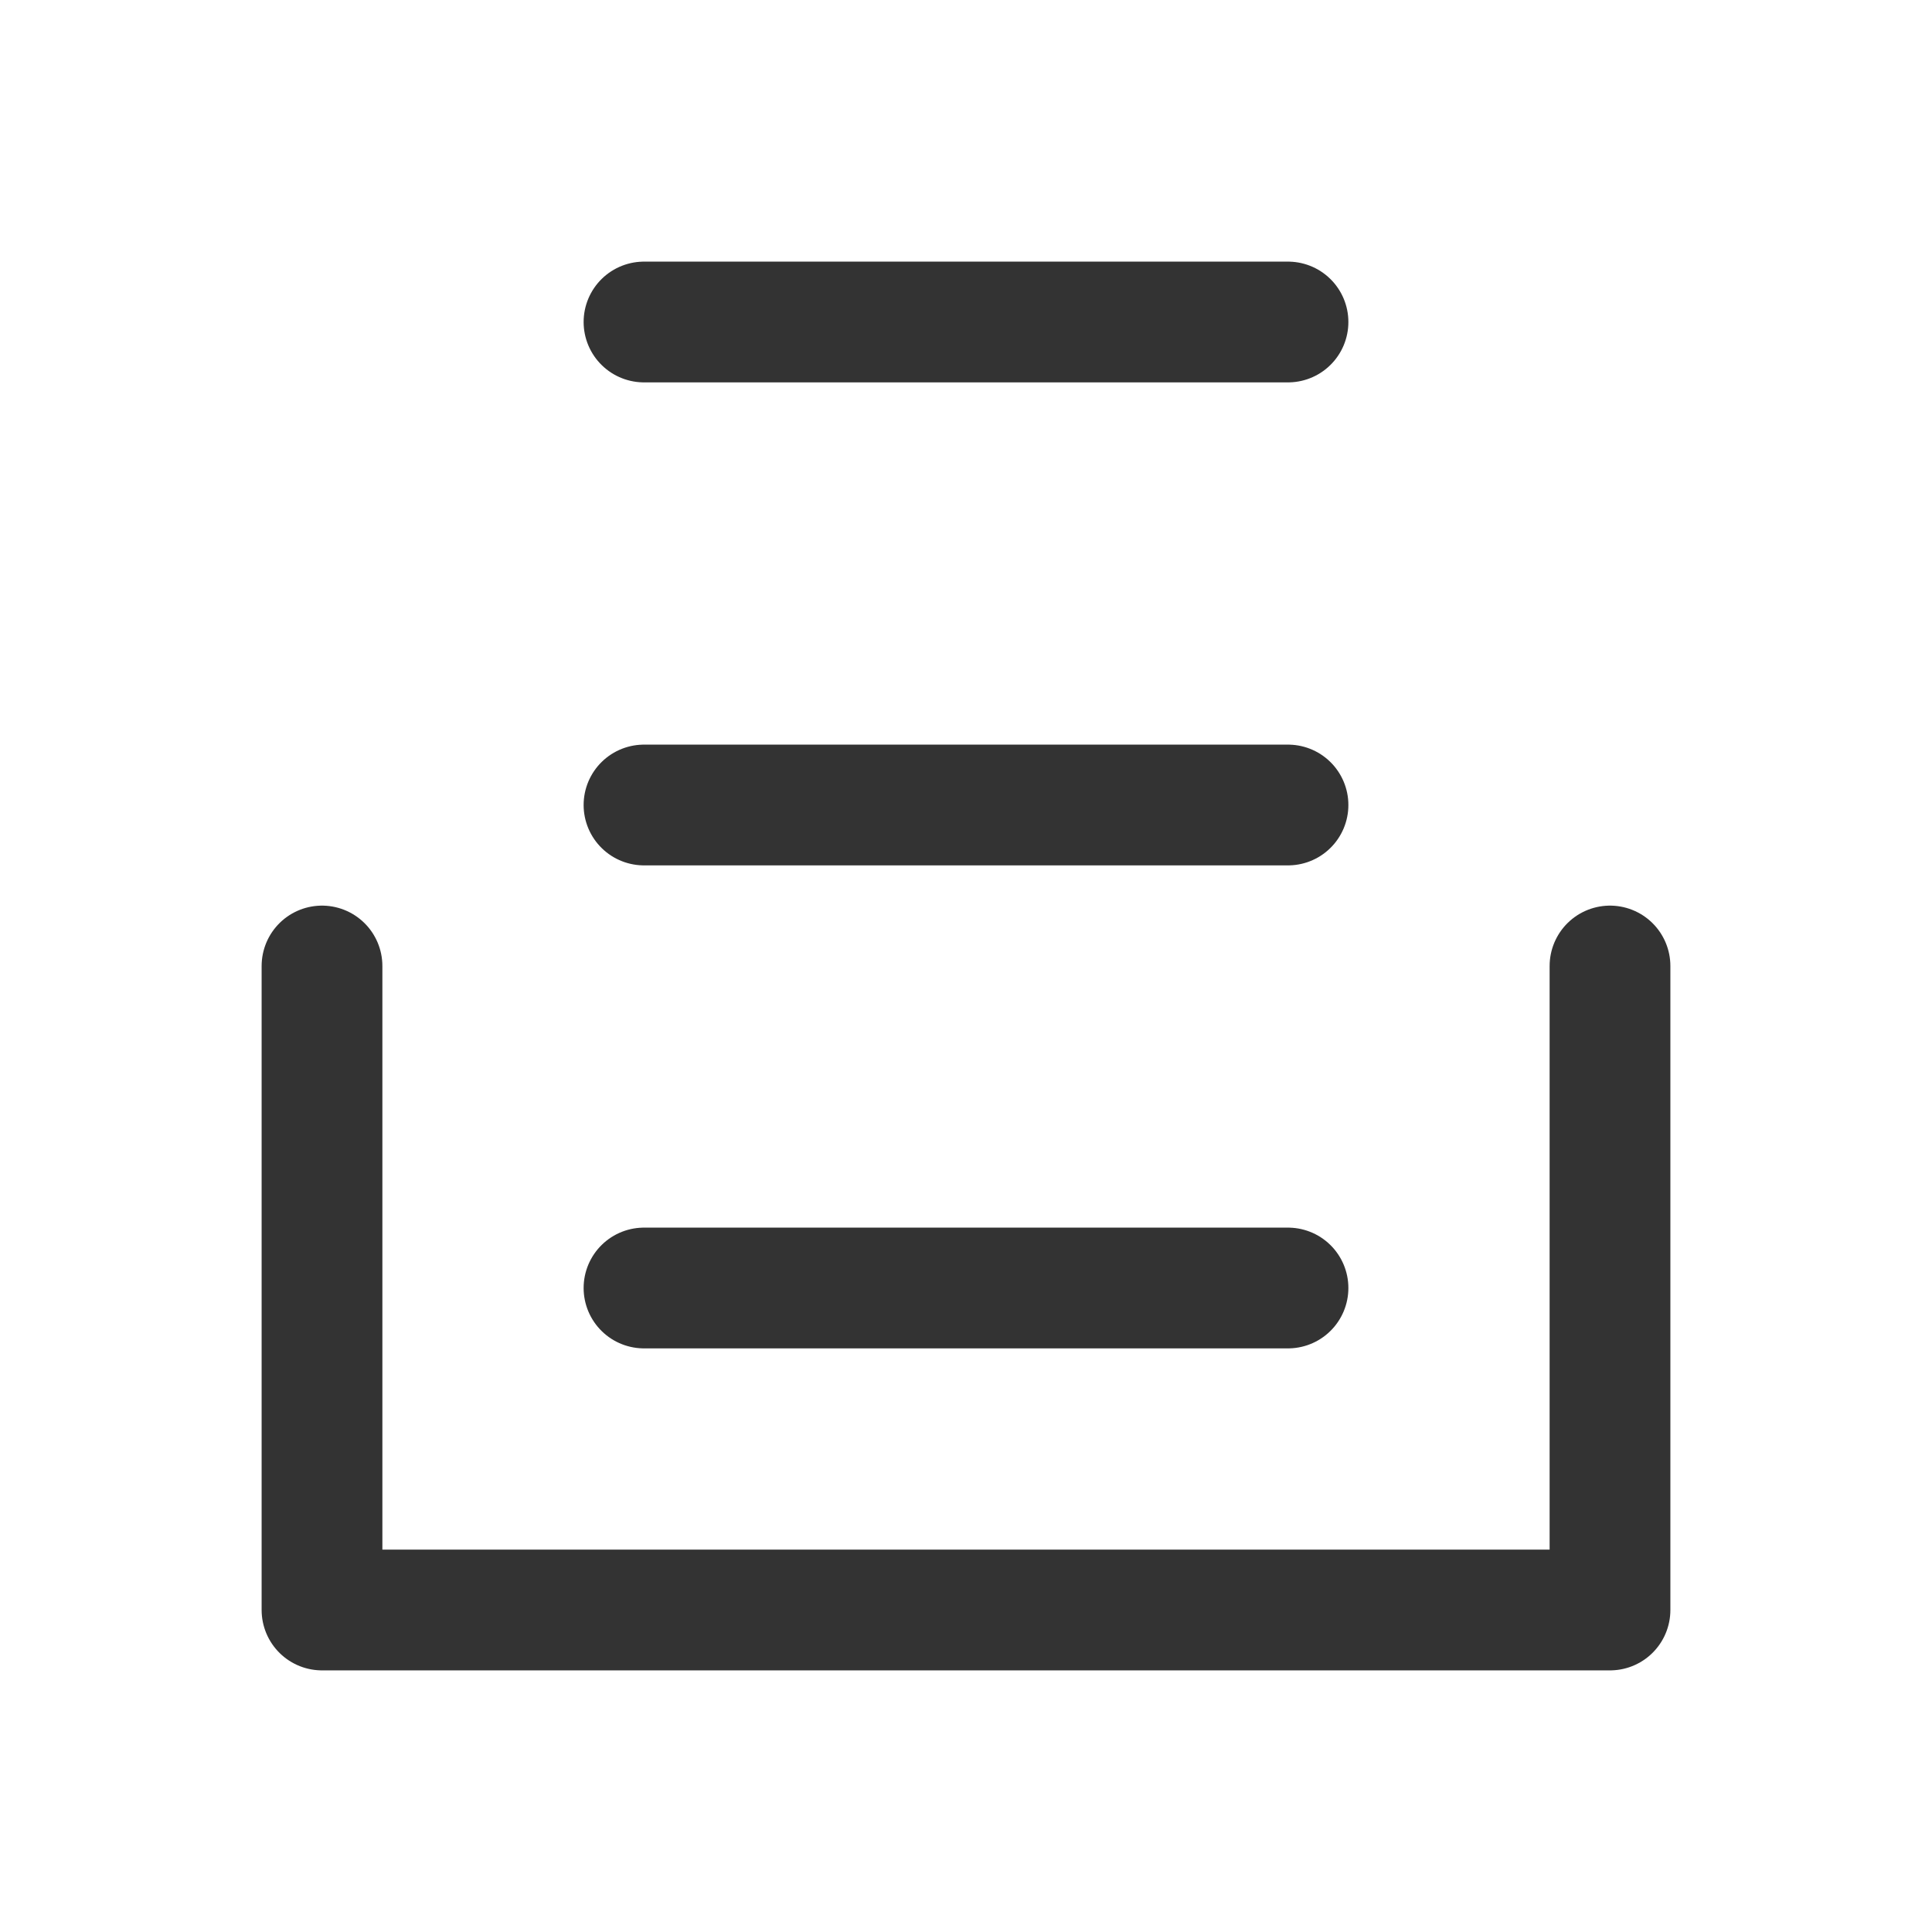
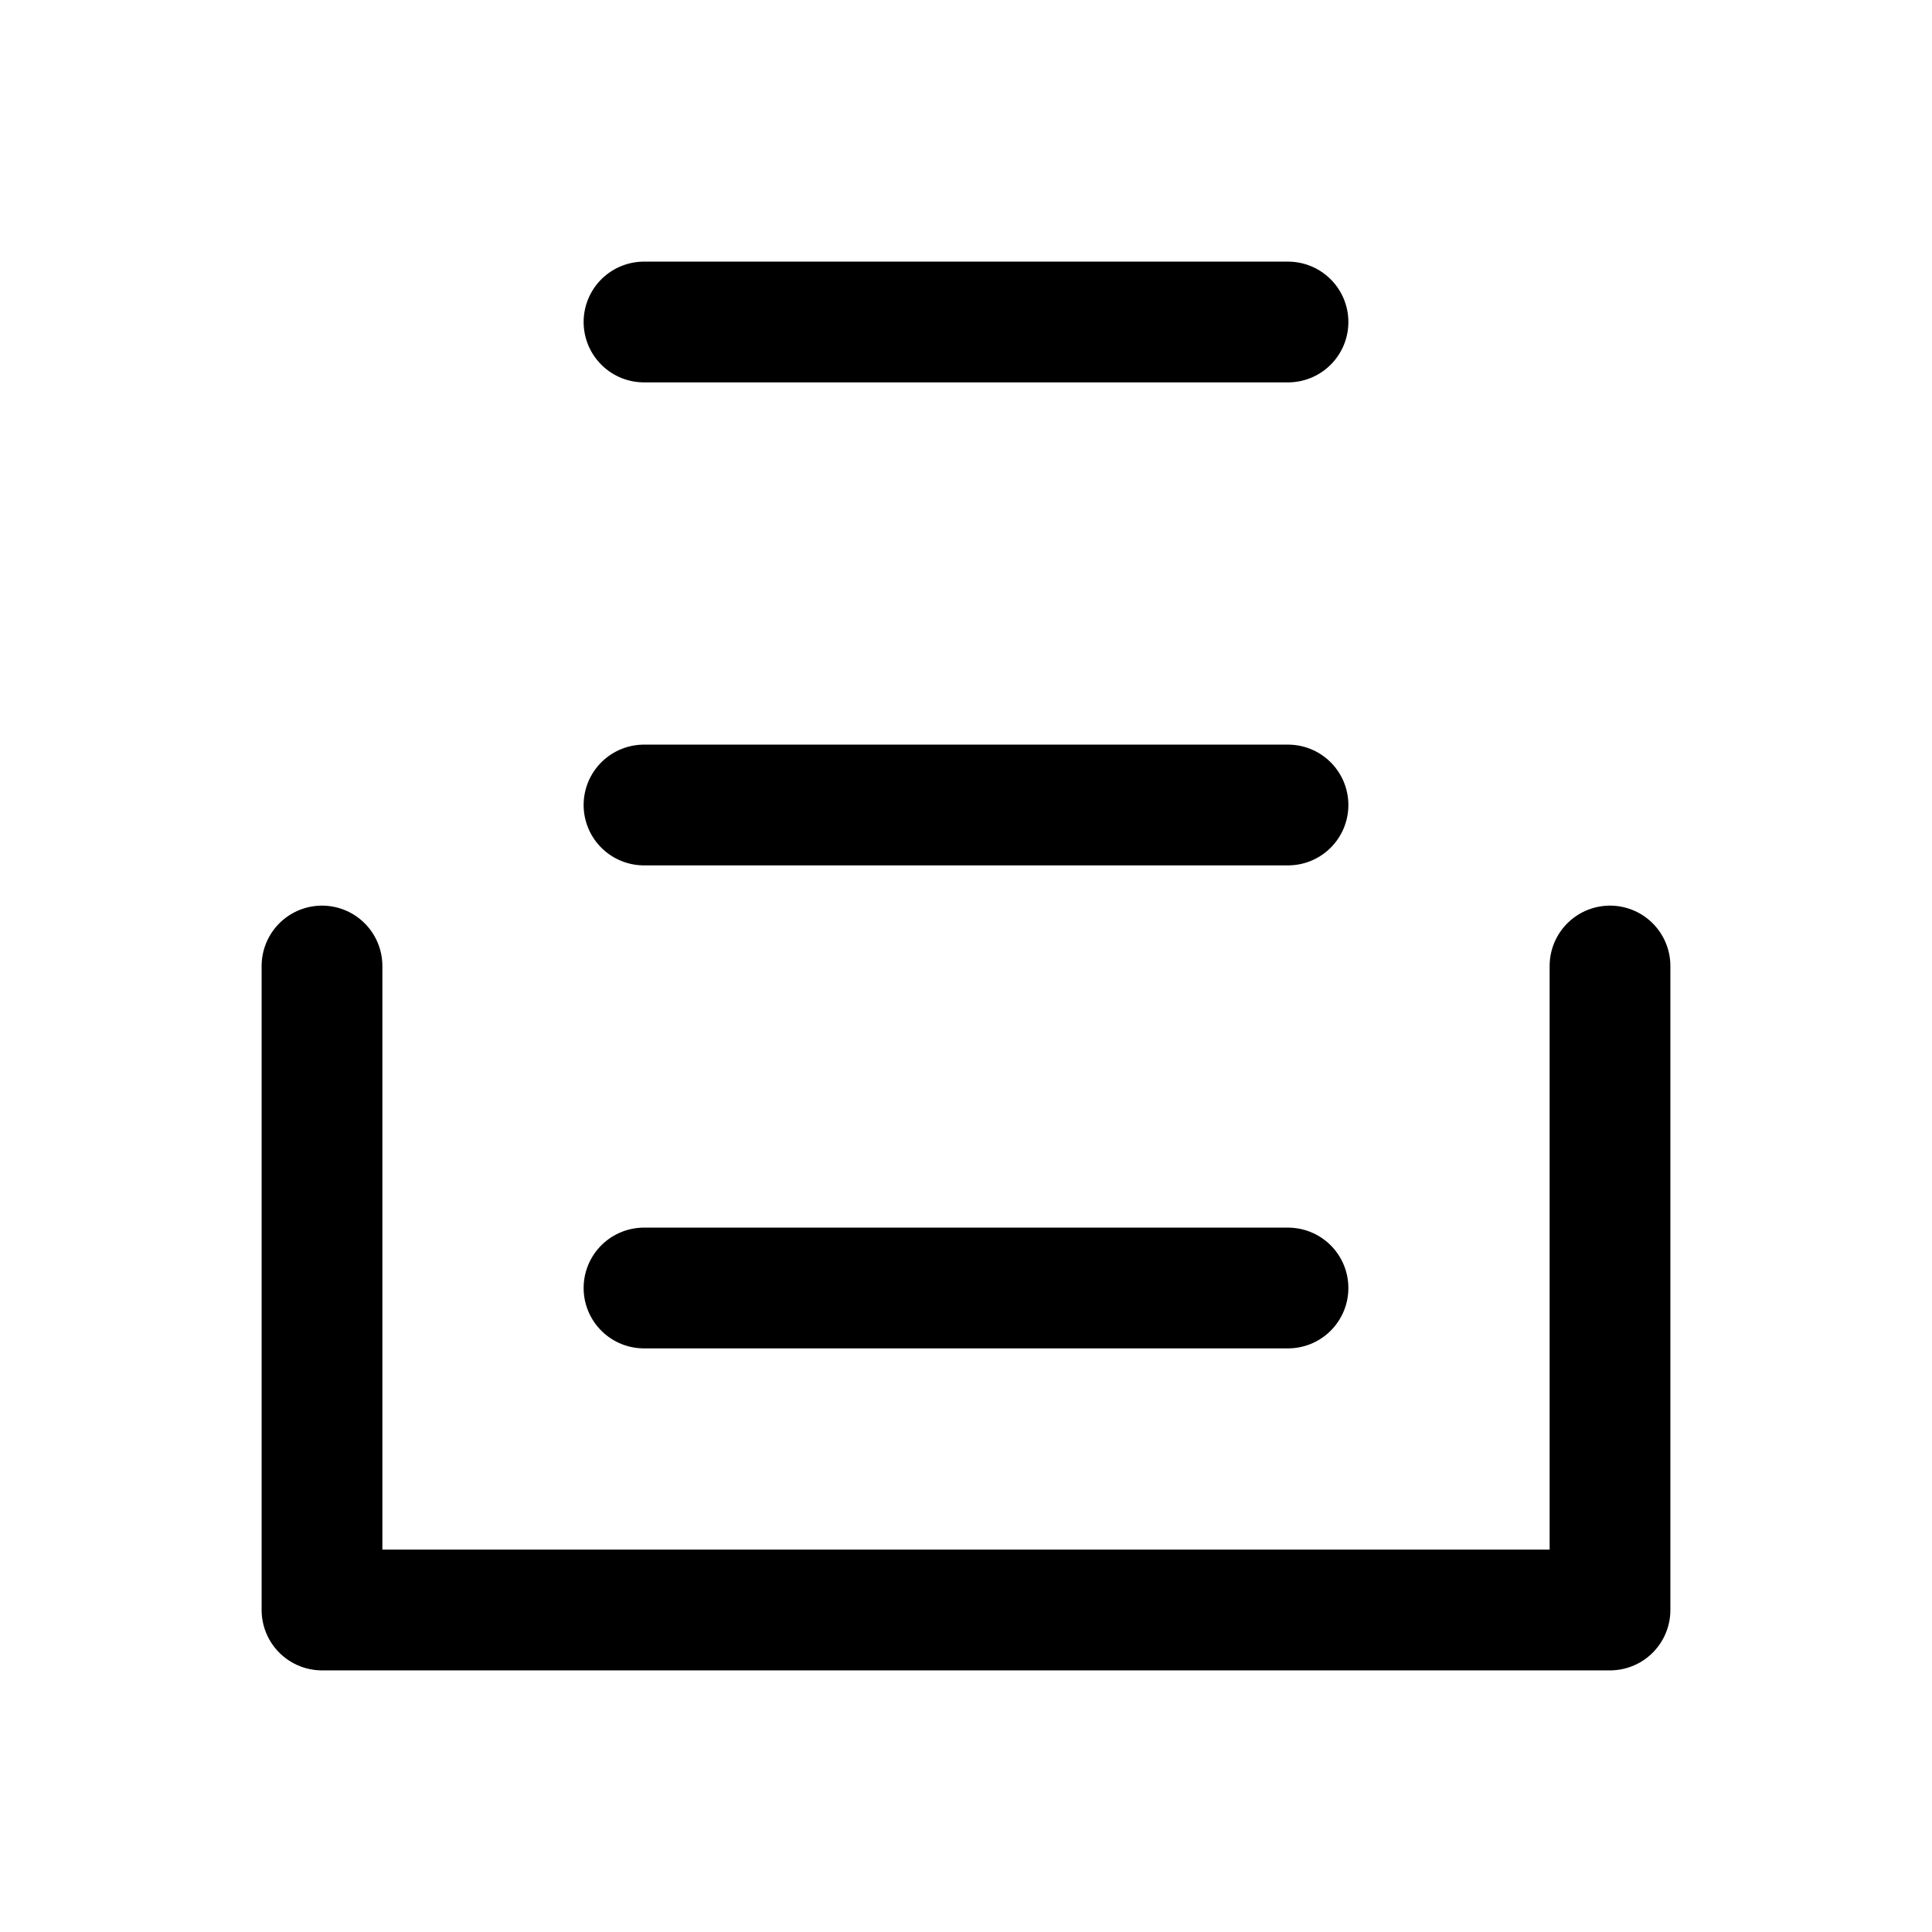
<svg xmlns="http://www.w3.org/2000/svg" width="240" height="240" id="svg5" version="1.1">
  <defs id="defs2">
    </defs>
  <g id="layer1">
-     <path style="fill:none;stroke:#333333;stroke-width:15;stroke-linecap:round;stroke-linejoin:round;stroke-opacity:1;stroke-dasharray:none" d="m 40,120 v 80 h 160 v -80" id="path236" />
-     <path style="fill:none;stroke:#333333;stroke-width:15;stroke-linecap:round;stroke-linejoin:round;stroke-opacity:1;stroke-dasharray:none" d="m 80,160 h 80" id="path238" />
-     <path style="fill:none;stroke:#333333;stroke-width:15;stroke-linecap:round;stroke-linejoin:round;stroke-dasharray:none;stroke-opacity:1" d="m 80,100 h 80" id="path240" />
-     <path style="fill:none;stroke:#333333;stroke-width:15;stroke-linecap:round;stroke-linejoin:round;stroke-opacity:1;stroke-dasharray:none" d="m 80,40 h 80" id="path244" />
+     <path style="fill:none;stroke:#000000;stroke-width:15;stroke-linecap:round;stroke-linejoin:round;stroke-opacity:1;stroke-dasharray:none" d="m 40,120 v 80 h 160 v -80" id="path236" />
+     <path style="fill:none;stroke:#000000;stroke-width:15;stroke-linecap:round;stroke-linejoin:round;stroke-opacity:1;stroke-dasharray:none" d="m 80,160 h 80" id="path238" />
+     <path style="fill:none;stroke:#000000;stroke-width:15;stroke-linecap:round;stroke-linejoin:round;stroke-dasharray:none;stroke-opacity:1" d="m 80,100 h 80" id="path240" />
+     <path style="fill:none;stroke:#000000;stroke-width:15;stroke-linecap:round;stroke-linejoin:round;stroke-opacity:1;stroke-dasharray:none" d="m 80,40 h 80" id="path244" />
  </g>
</svg>
